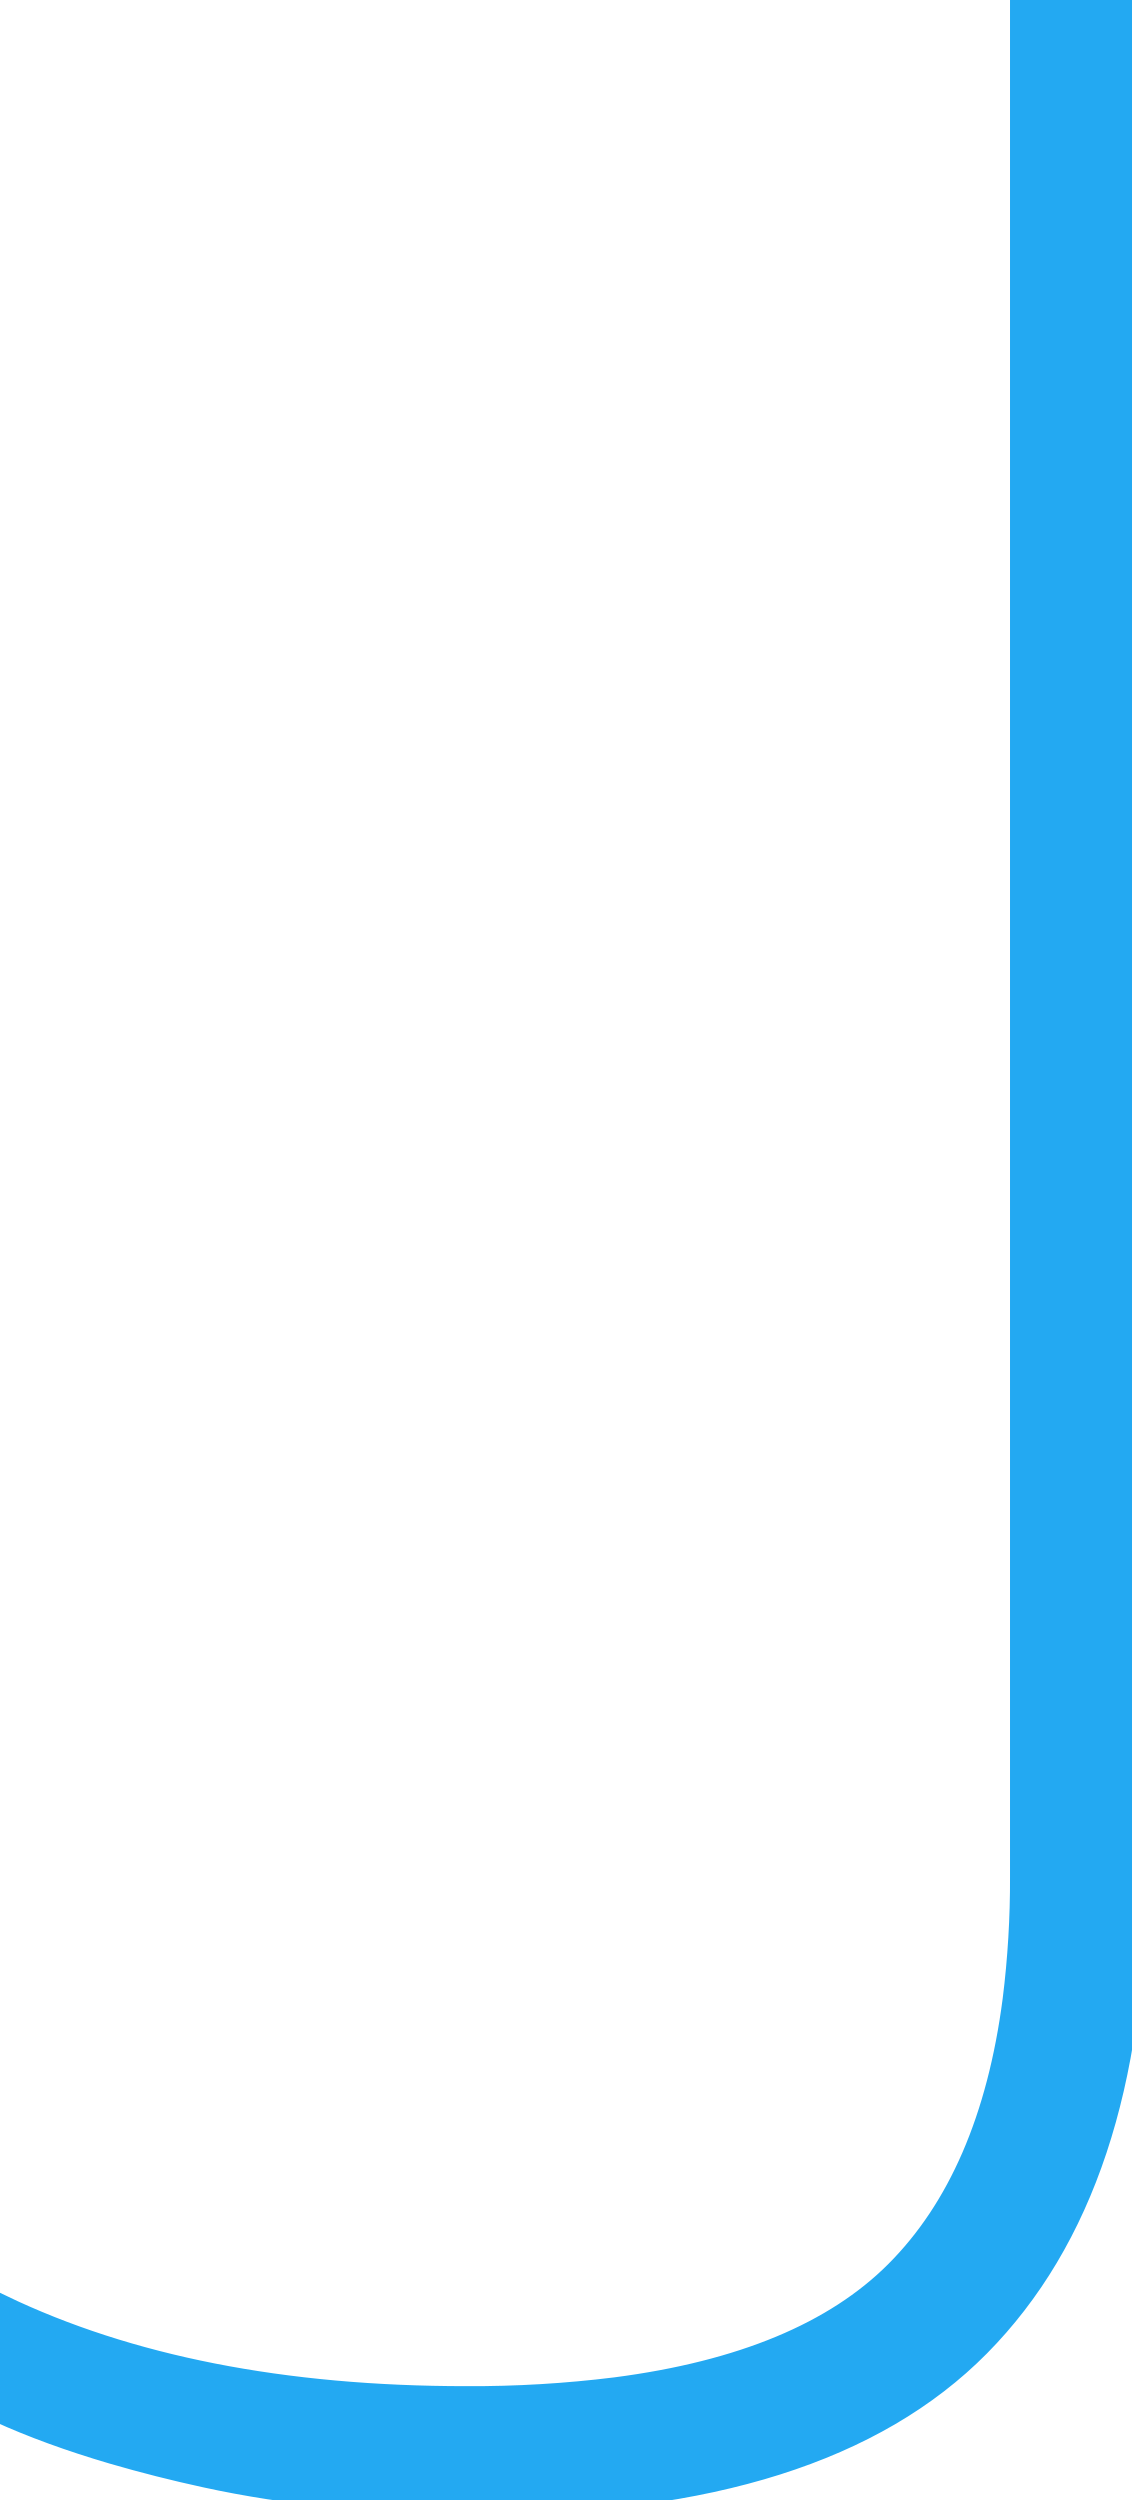
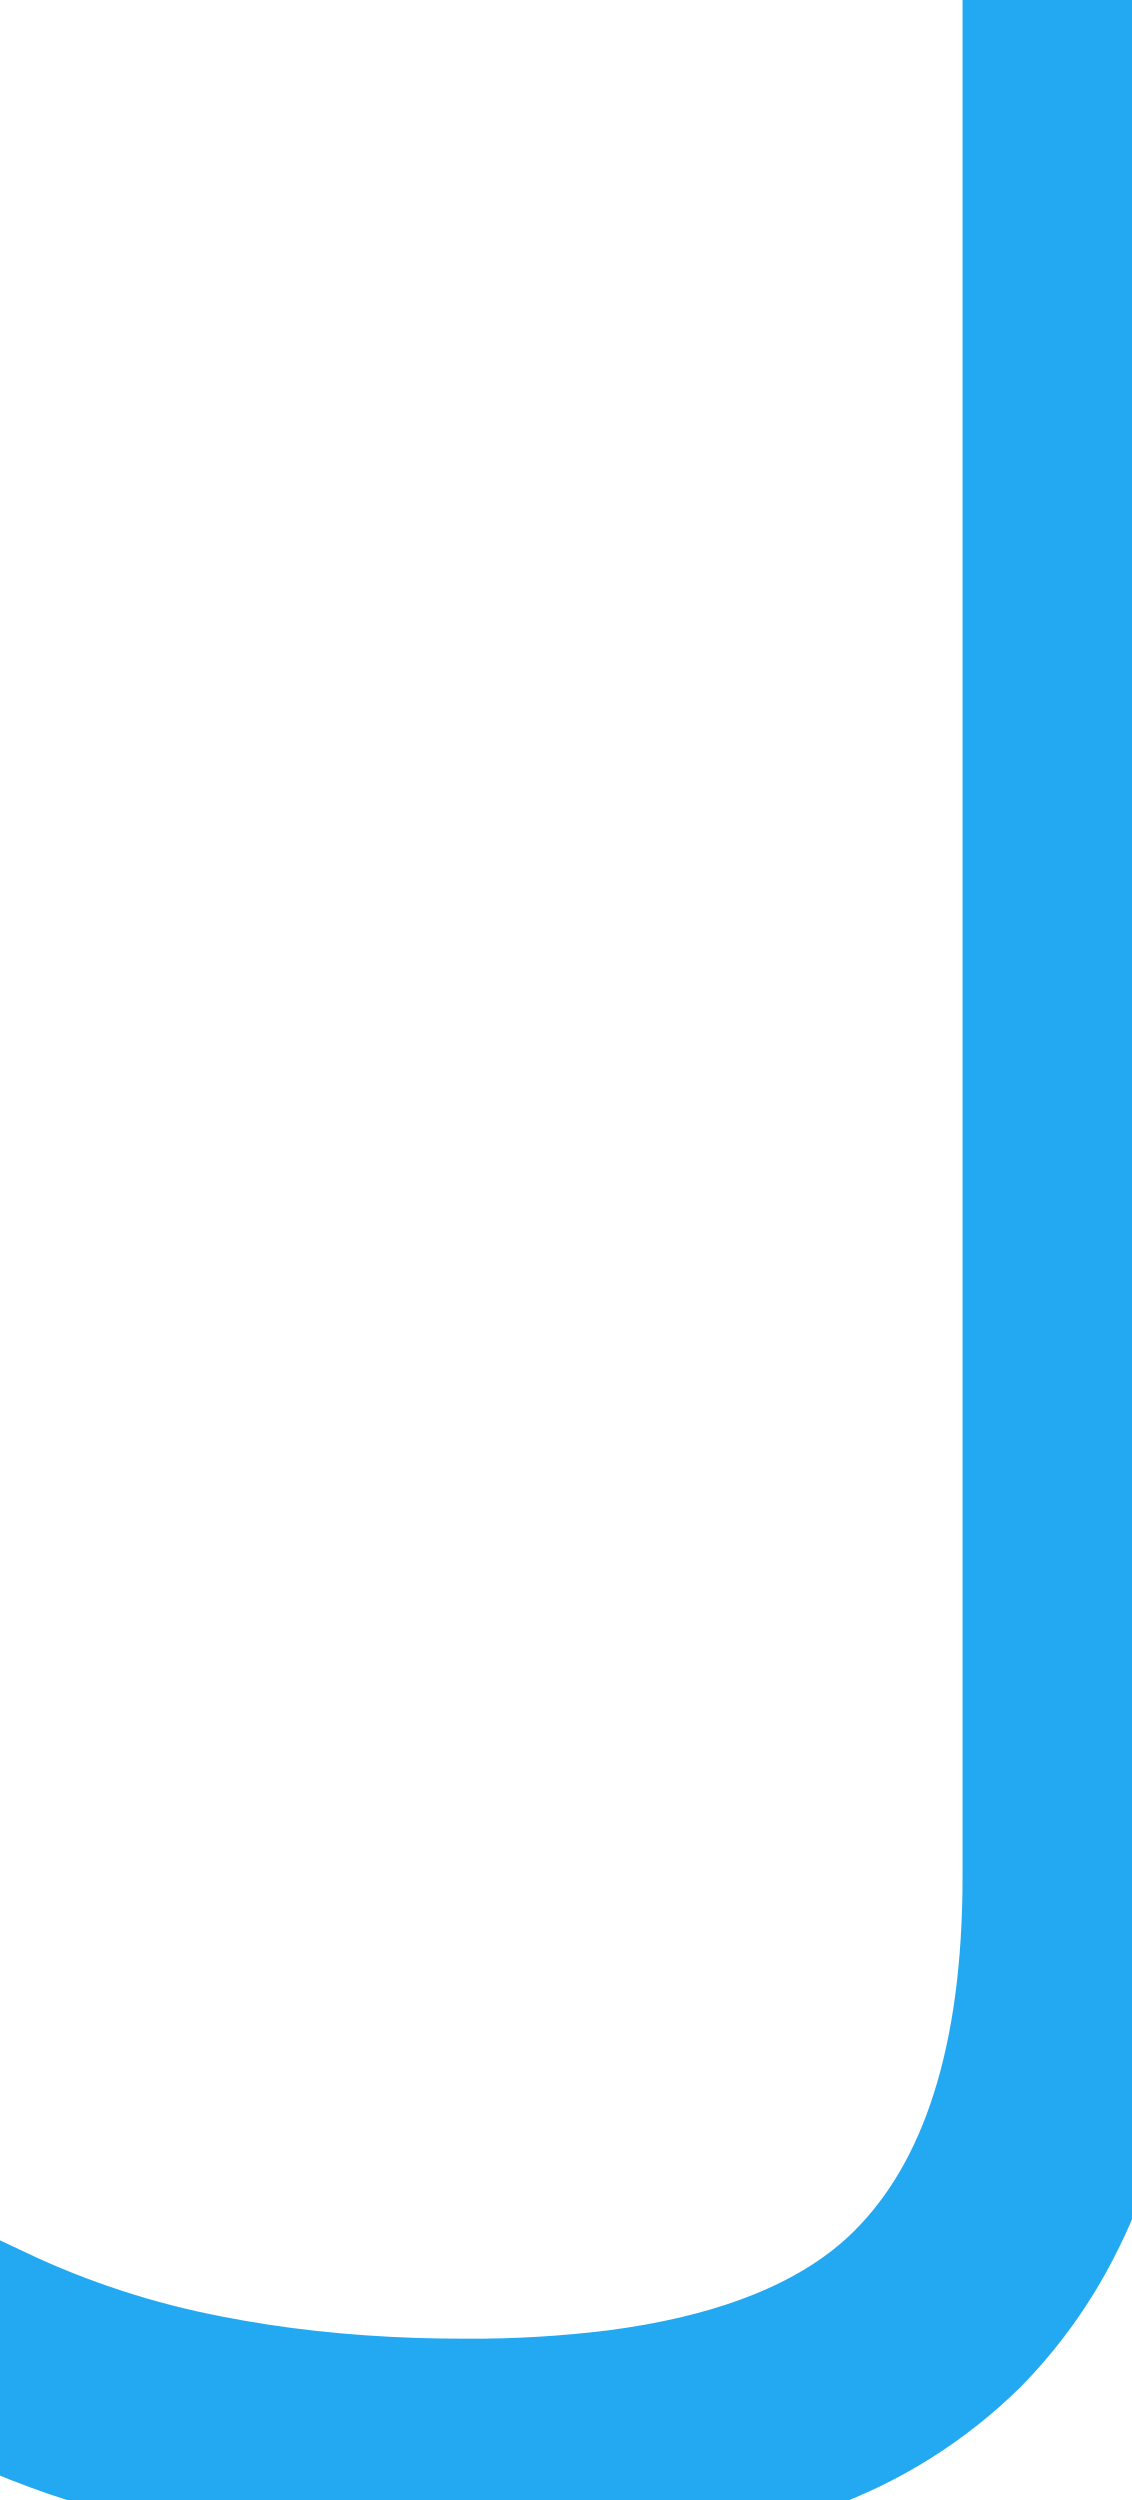
- <svg xmlns="http://www.w3.org/2000/svg" width="29.601" height="65.4" viewBox="0 0 29.601 65.4">
-   <g id="svgGroup" stroke-linecap="round" fill-rule="evenodd" font-size="9pt" stroke="#23a9f2" stroke-width="0.20mm" fill="#23a9f2" style="stroke:#23a9f2;stroke-width:0.20mm;fill:#23a9f2">
-     <path d="M 0 63 L 0 60.4 Q 5 62.8 12.2 62.8 A 30.541 30.541 0 0 0 16.118 62.567 Q 21.077 61.923 23.5 59.5 Q 25.999 57.001 26.606 52.322 A 25.113 25.113 0 0 0 26.8 49.1 L 26.8 0 L 29.6 0 L 29.6 49.1 Q 29.6 57.2 25.55 61.3 Q 21.5 65.4 12.6 65.4 Q 8.6 65.4 5.4 64.7 A 35.595 35.595 0 0 1 2.965 64.082 Q 1.306 63.594 0 63 Z" vector-effect="non-scaling-stroke" />
+ <svg xmlns="http://www.w3.org/2000/svg" width="10.36" height="22.89" viewBox="0 0 10.36 22.89">
+   <g id="svgGroup" stroke-linecap="round" fill-rule="evenodd" font-size="9pt" stroke="#23a9f2" stroke-width="0.3mm" fill="#23a9f2" style="stroke:#23a9f2;stroke-width:0.3mm;fill:#23a9f2">
+     <path d="M 0 22.05 L 0 21.14 A 8.061 8.061 0 0 0 1.926 21.767 Q 2.799 21.94 3.801 21.973 A 14.48 14.48 0 0 0 4.27 21.98 A 10.689 10.689 0 0 0 5.641 21.899 Q 7.145 21.703 7.983 21.04 A 2.797 2.797 0 0 0 8.225 20.825 Q 9.38 19.67 9.38 17.185 L 9.38 0 L 10.36 0 L 10.36 17.185 A 9.027 9.027 0 0 1 10.223 18.811 Q 10.06 19.703 9.7 20.402 A 4.26 4.26 0 0 1 8.943 21.455 A 4.255 4.255 0 0 1 7.377 22.436 Q 6.699 22.69 5.852 22.802 A 11.021 11.021 0 0 1 4.41 22.89 A 13.761 13.761 0 0 1 3.08 22.829 A 10.182 10.182 0 0 1 1.89 22.645 Q 0.978 22.445 0.298 22.176 A 6.513 6.513 0 0 1 0 22.05 Z" id="0" vector-effect="non-scaling-stroke" />
  </g>
</svg>
